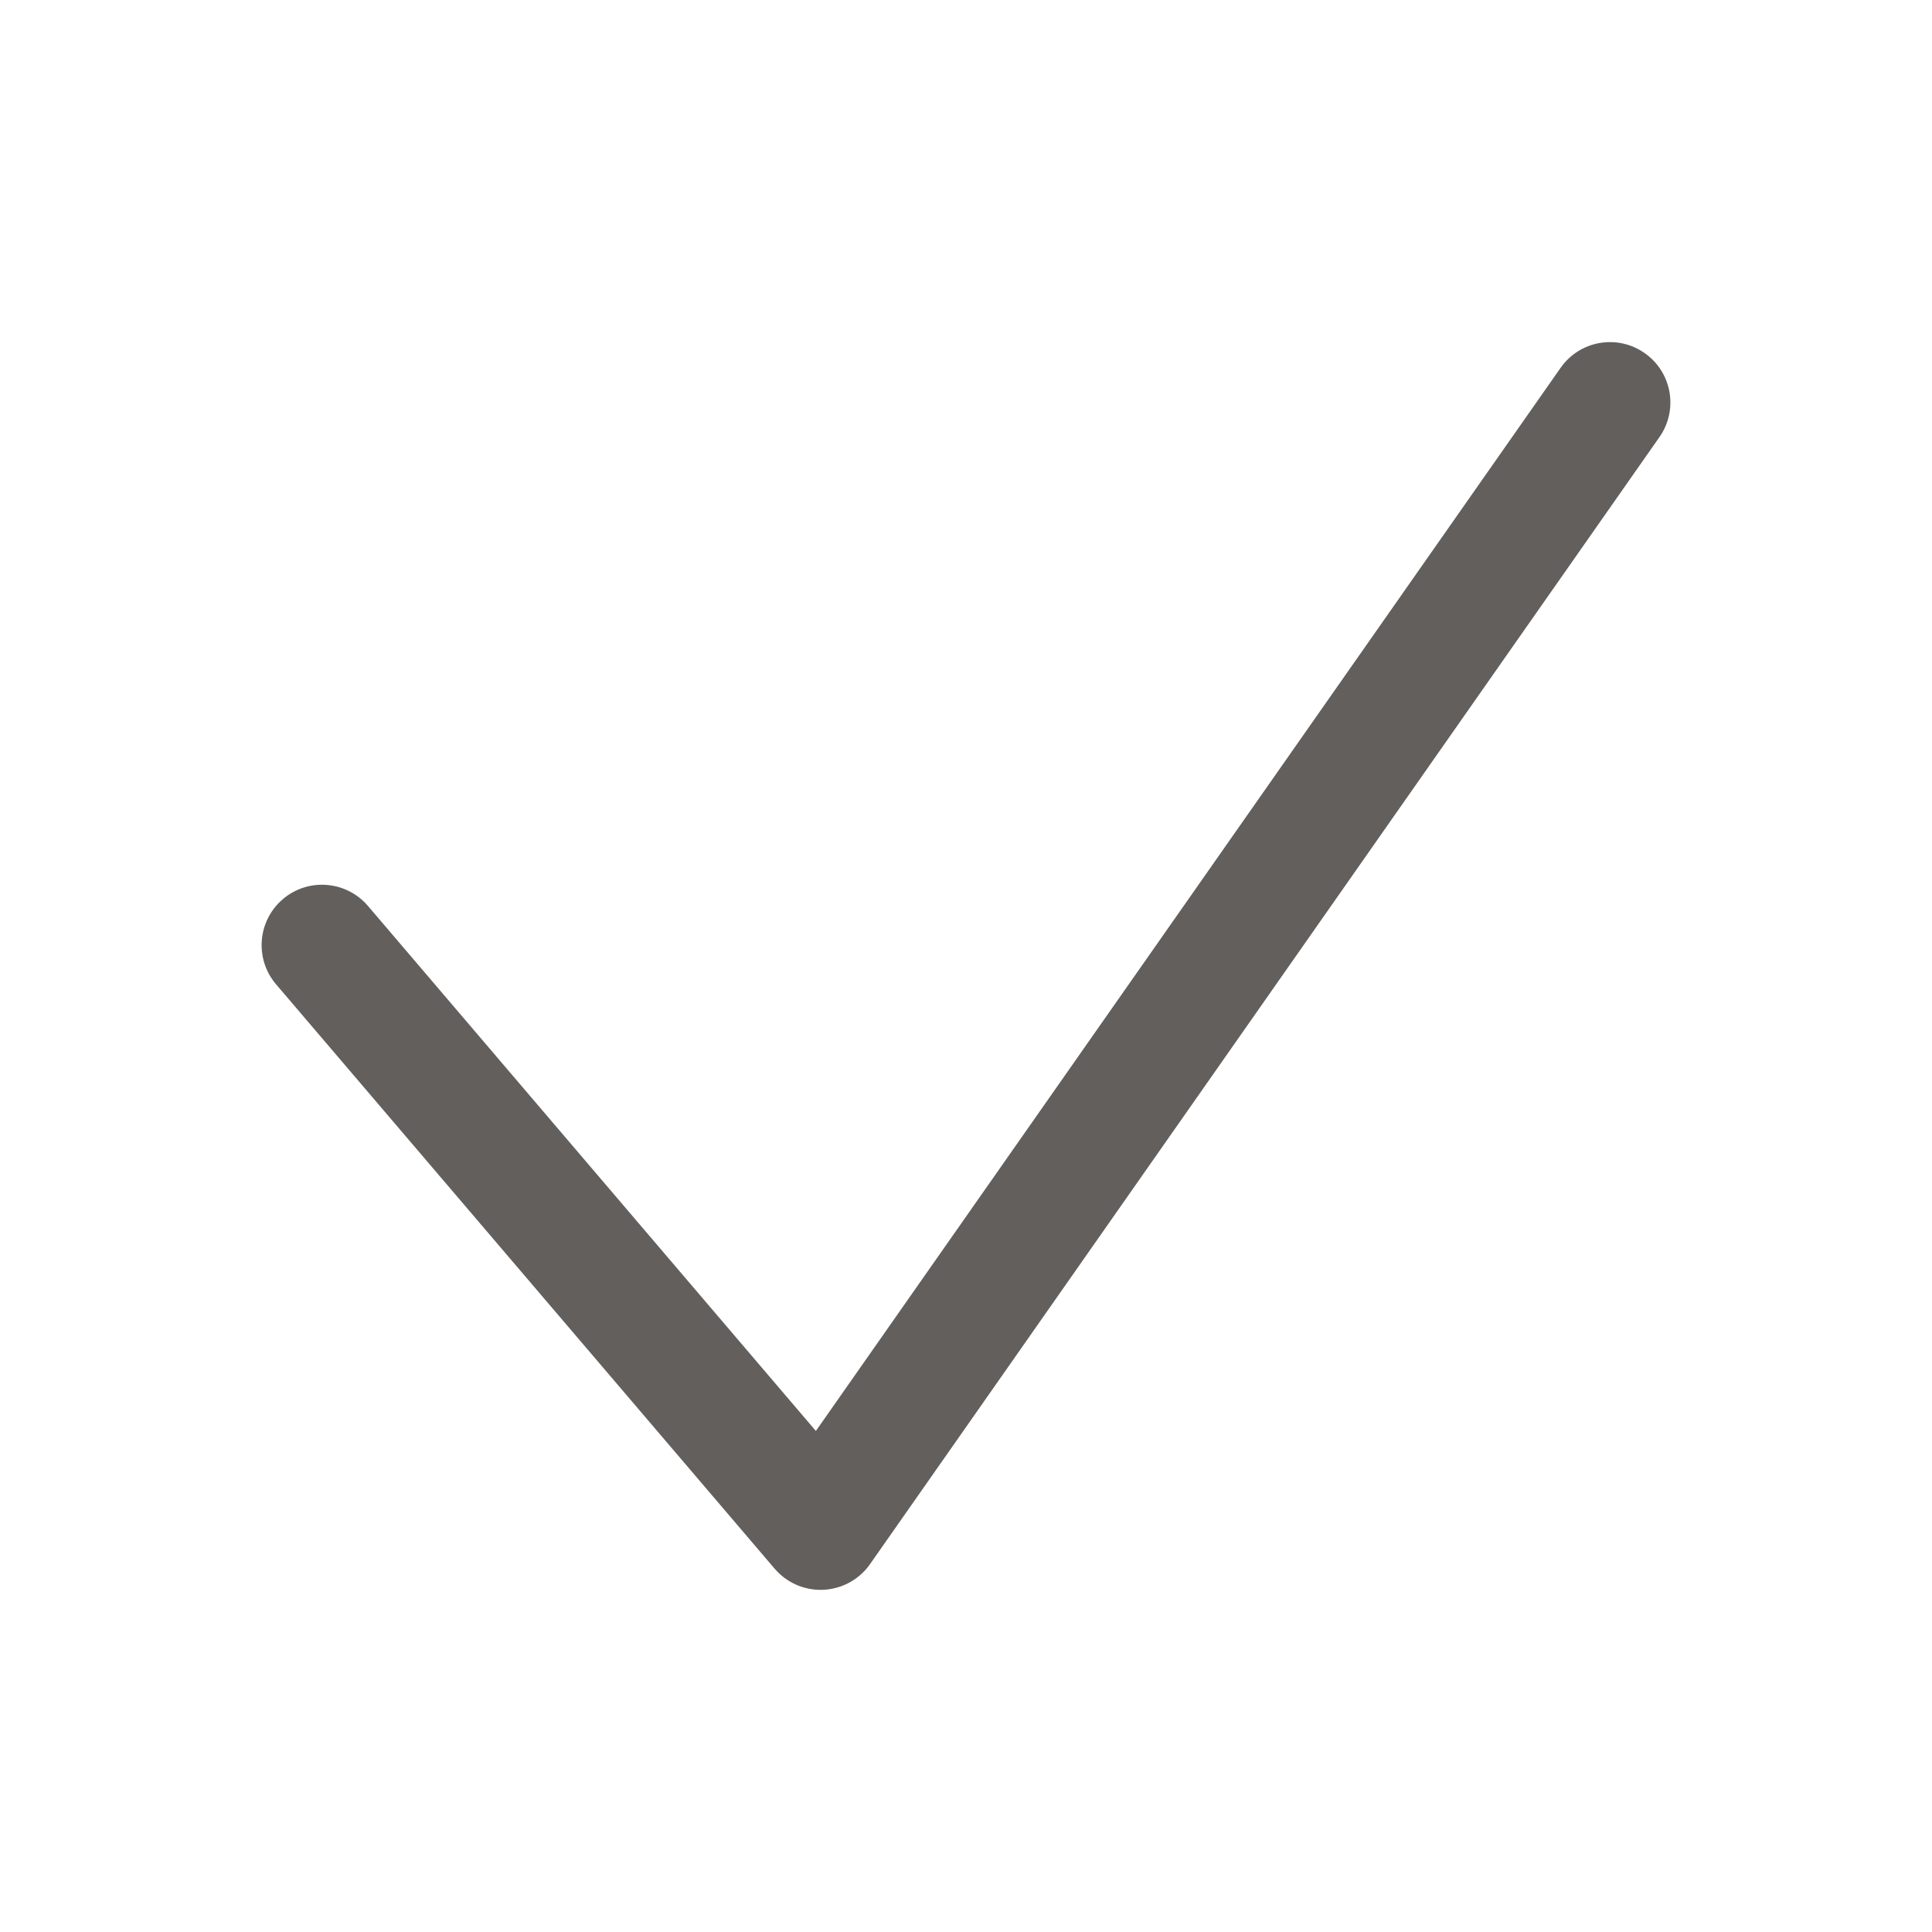
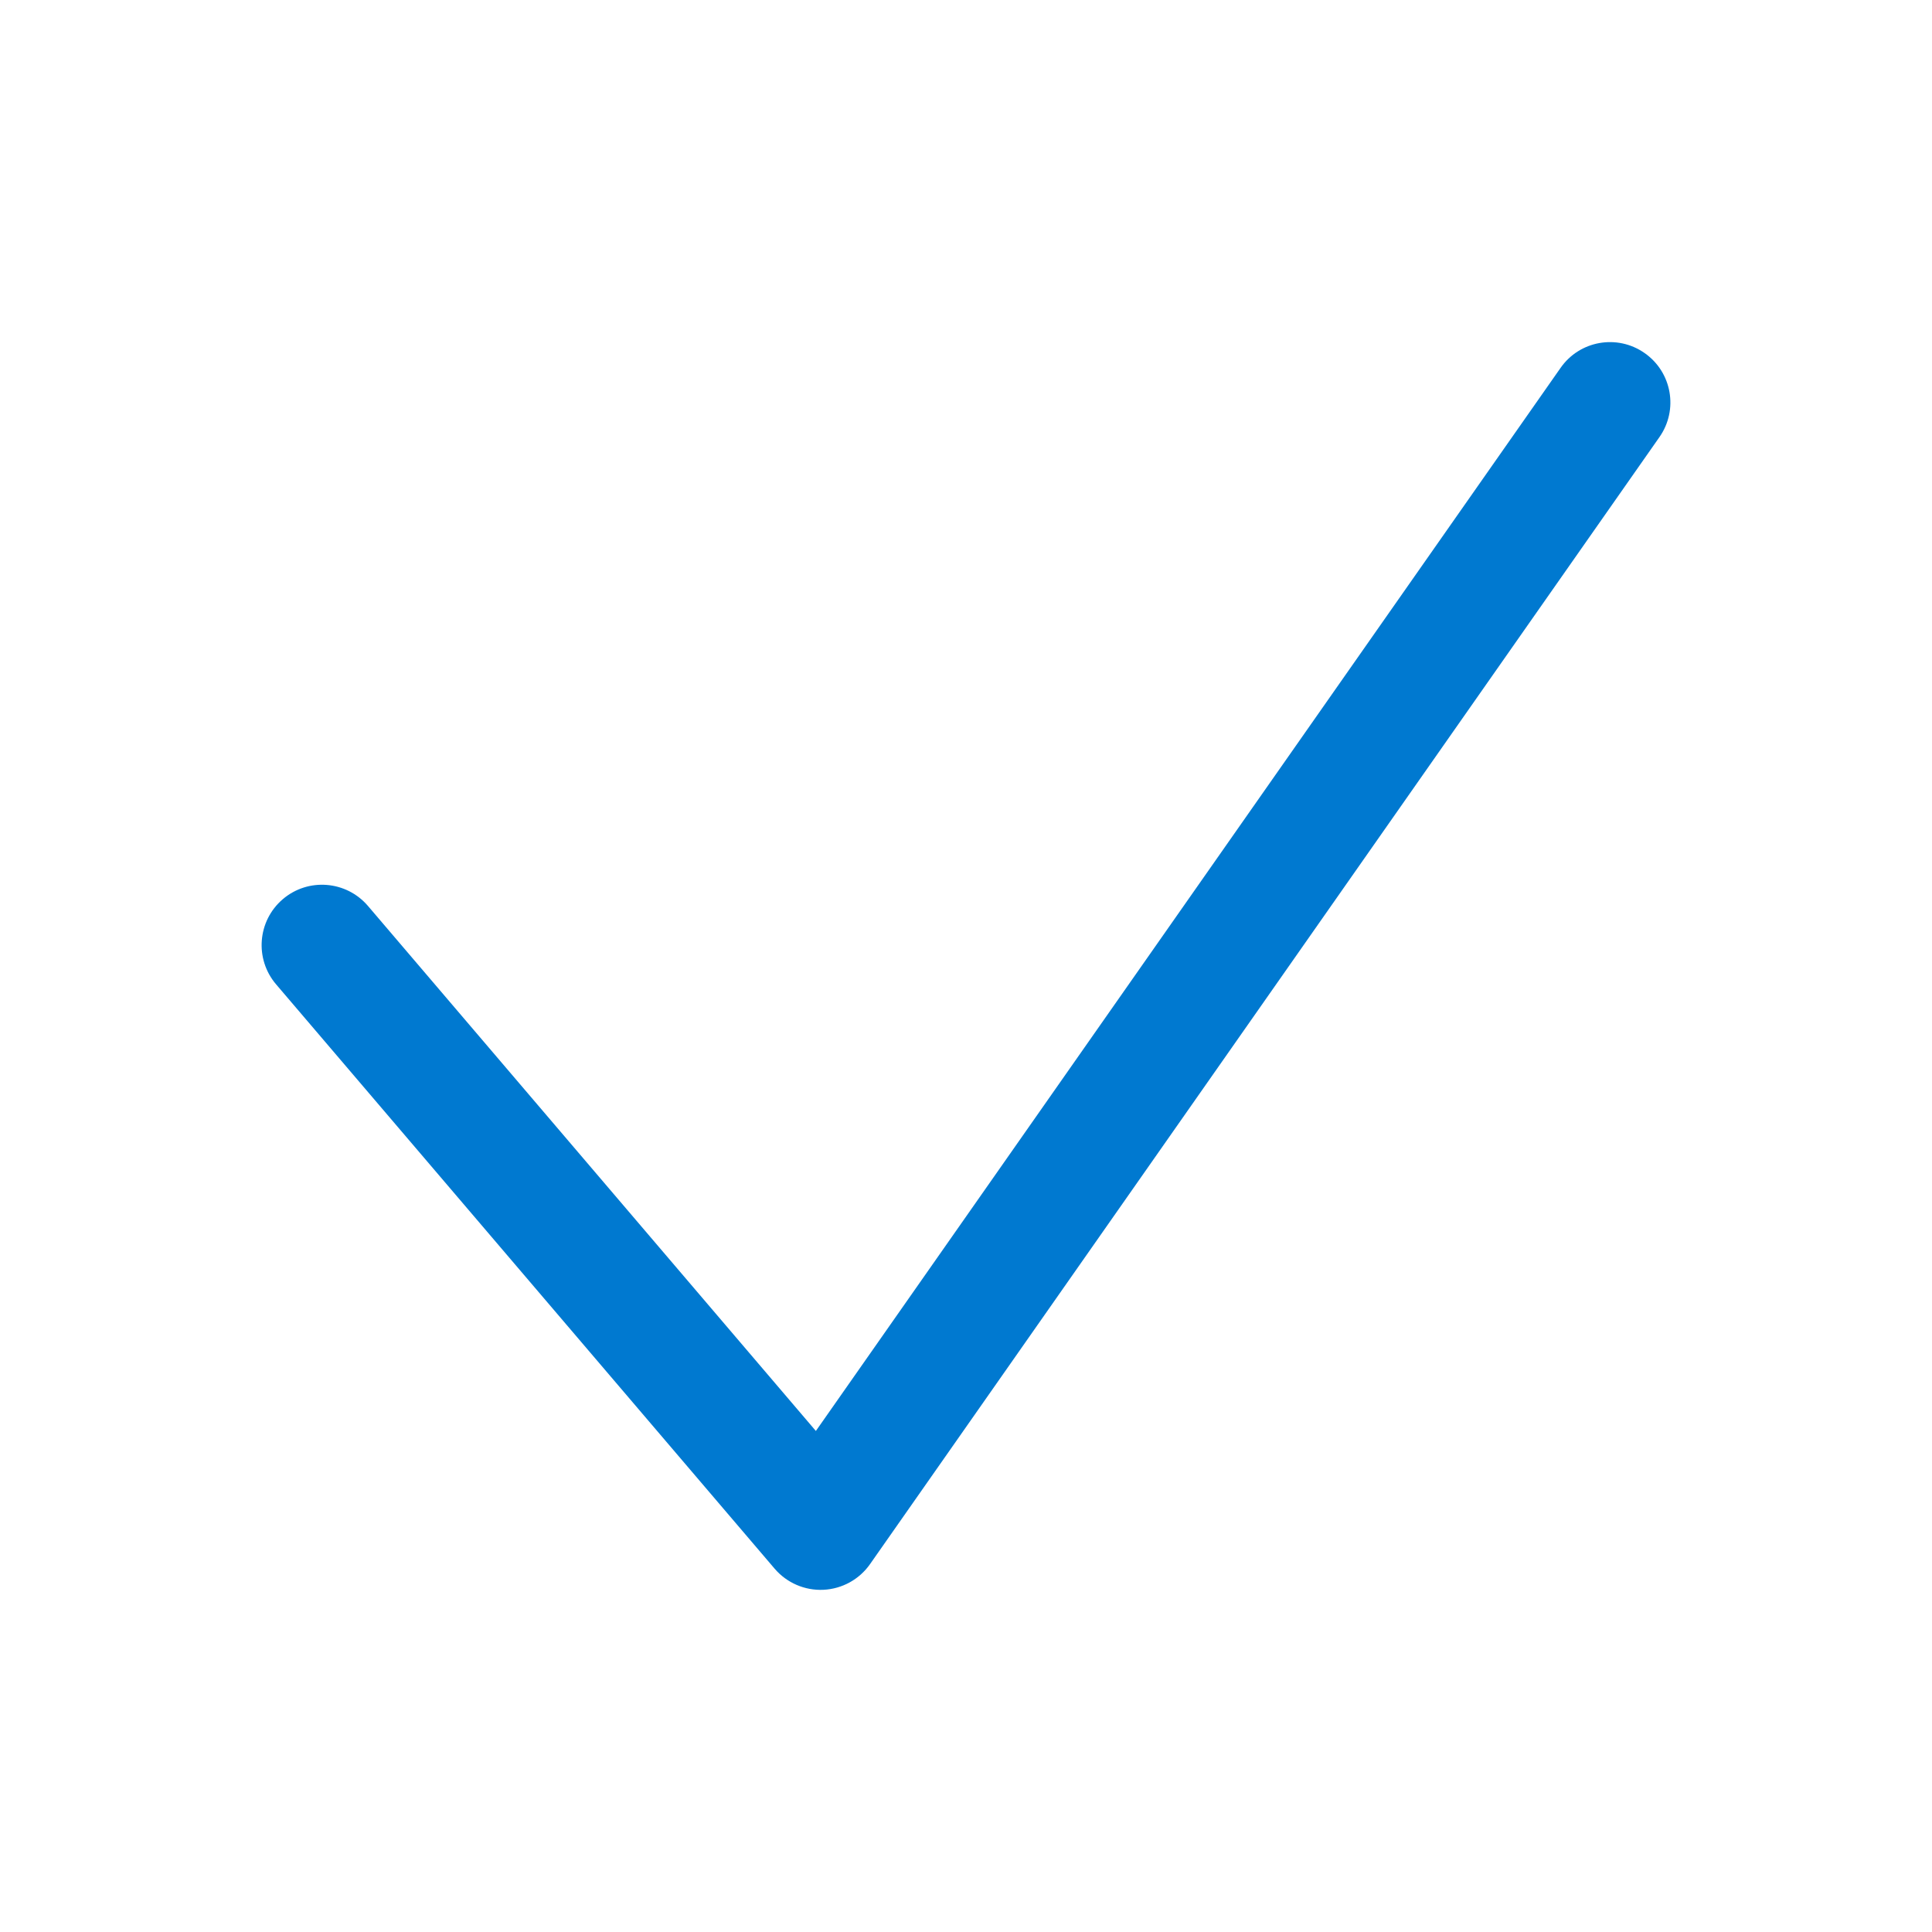
<svg xmlns="http://www.w3.org/2000/svg" width="24" height="24" viewBox="0 0 24 24" fill="none">
-   <path fill-rule="evenodd" clip-rule="evenodd" d="M20.43 4.386C20.77 4.623 20.852 5.091 20.614 5.43L10.808 19.43C10.675 19.62 10.461 19.738 10.229 19.749C9.997 19.76 9.774 19.663 9.623 19.487L3.429 12.227C3.161 11.912 3.198 11.439 3.513 11.17C3.828 10.901 4.302 10.939 4.571 11.254L10.135 17.776L19.386 4.57C19.623 4.23 20.091 4.148 20.43 4.386Z" fill="#625F5D" />
+   <path fill-rule="evenodd" clip-rule="evenodd" d="M20.43 4.386C20.77 4.623 20.852 5.091 20.614 5.43L10.808 19.43C10.675 19.62 10.461 19.738 10.229 19.749C9.997 19.76 9.774 19.663 9.623 19.487L3.429 12.227C3.161 11.912 3.198 11.439 3.513 11.17C3.828 10.901 4.302 10.939 4.571 11.254L10.135 17.776L19.386 4.57C19.623 4.23 20.091 4.148 20.43 4.386Z" fill="#0079D0" />
</svg>
